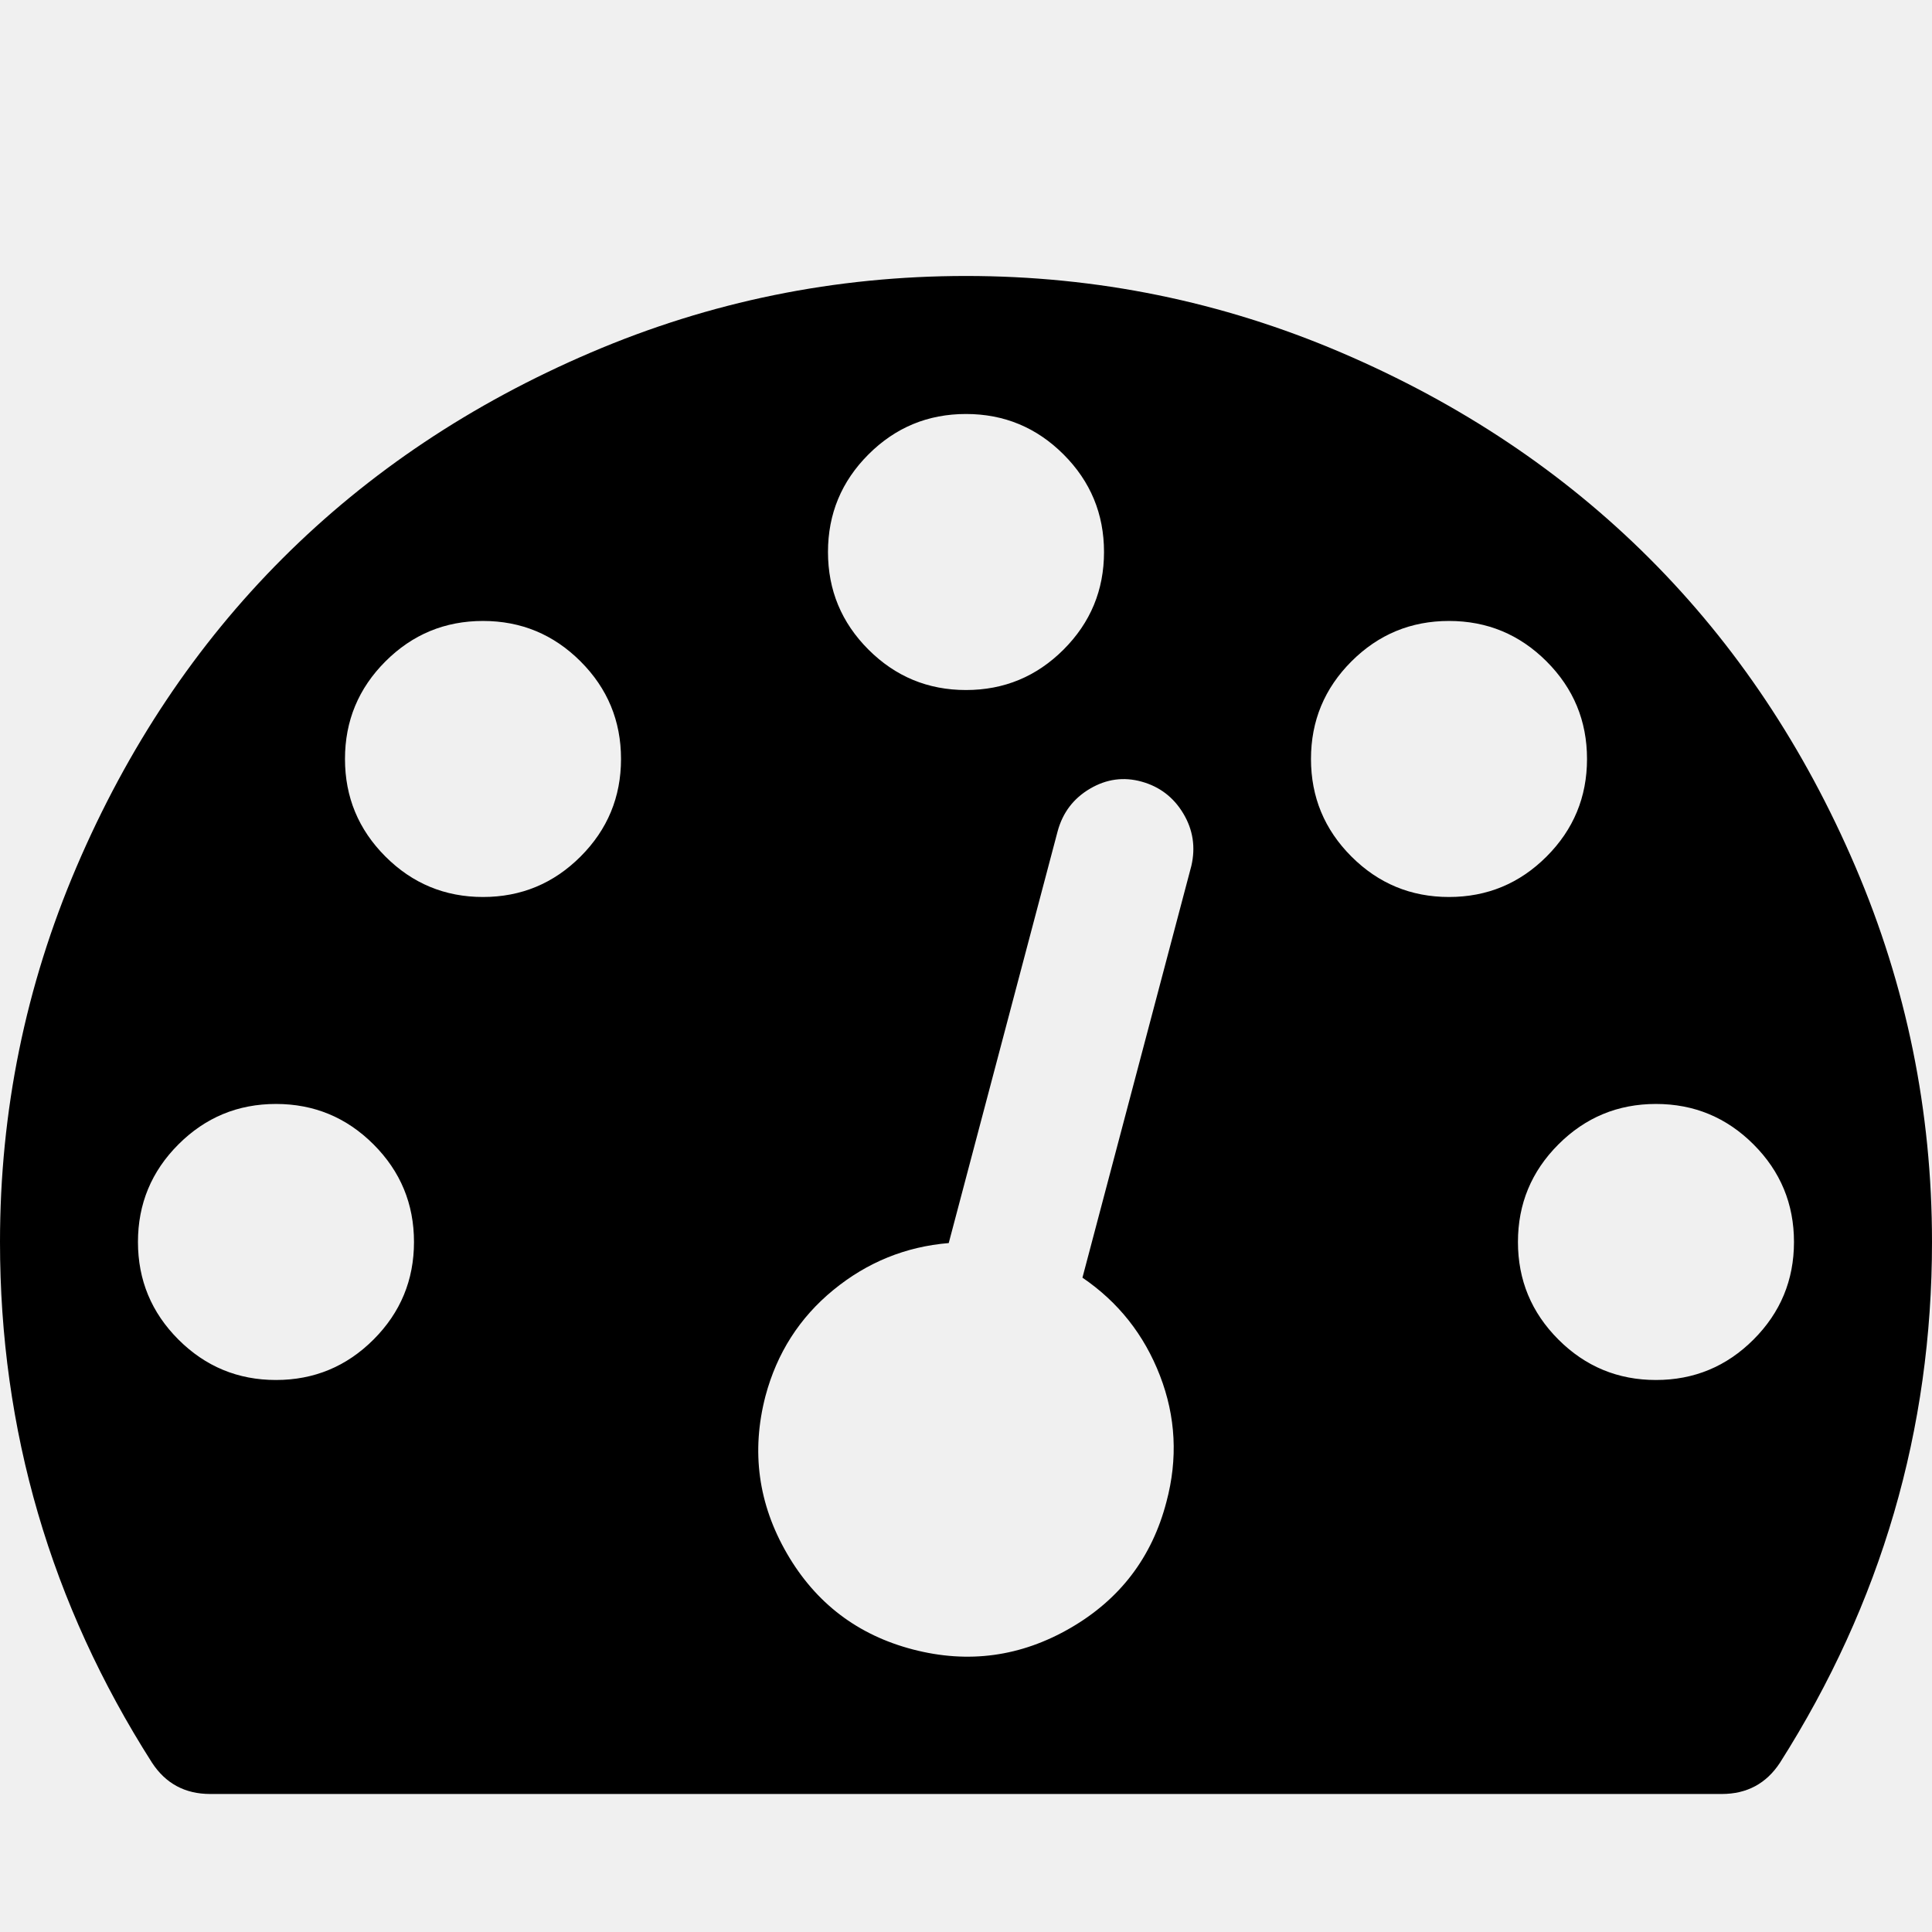
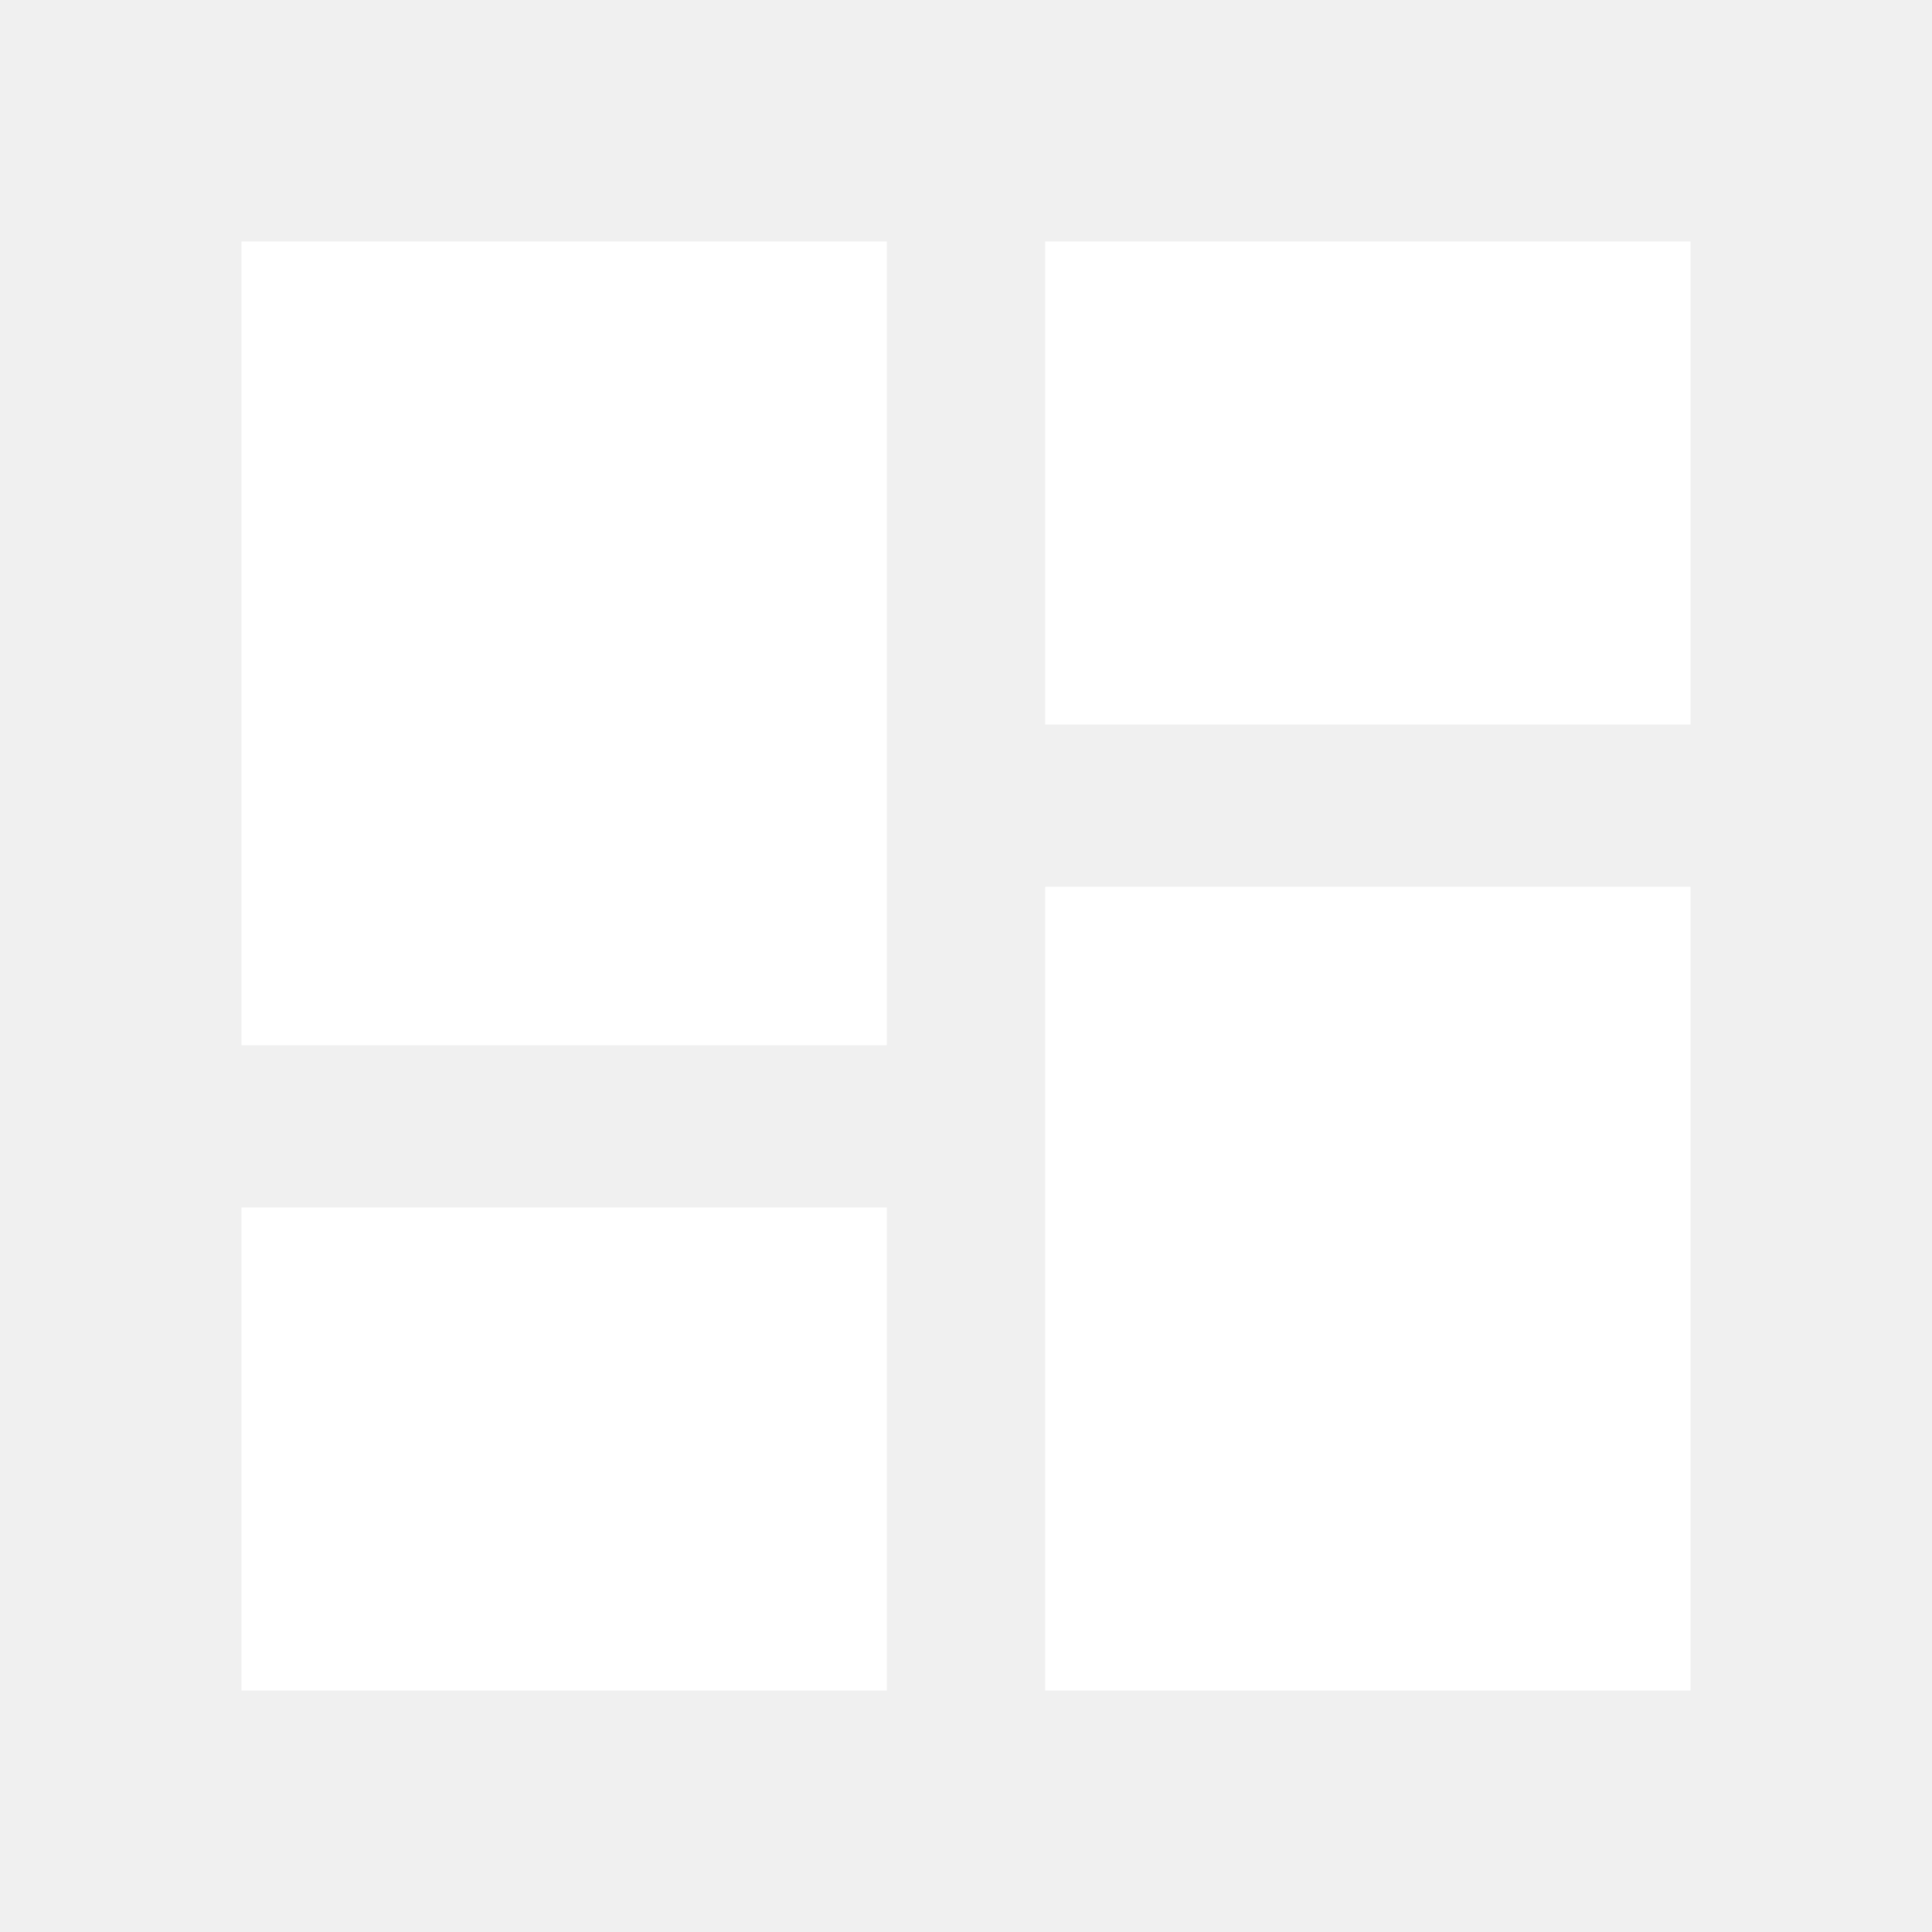
- <svg xmlns="http://www.w3.org/2000/svg" t="1523864363661" class="icon" style="" viewBox="0 0 1024 1024" version="1.1" p-id="5465" width="200" height="200">
+ <svg xmlns="http://www.w3.org/2000/svg" t="1524012429382" class="icon" style="" viewBox="0 0 1024 1024" version="1.1" p-id="2395" width="200" height="200">
  <defs>
    <style type="text/css" />
  </defs>
-   <path d="M219.424 658.272q0-30.272-21.44-51.712t-51.712-21.44-51.712 21.44-21.44 51.712 21.44 51.712 51.712 21.44 51.712-21.44 21.44-51.712zM329.152 402.272q0-30.272-21.44-51.712t-51.712-21.44-51.712 21.44-21.44 51.712 21.44 51.712 51.712 21.44 51.712-21.44 21.44-51.712zM573.728 677.152l57.728-218.272q3.424-14.848-4.288-27.712t-22.016-16.864-27.424 3.712-17.152 22.56l-57.728 218.272q-34.272 2.848-61.152 24.864t-36 56.288q-11.424 44 11.424 83.424t66.848 50.848 83.424-11.424 50.848-66.848q9.152-34.272-3.424-66.848t-41.152-52zM950.848 658.272q0-30.272-21.44-51.712t-51.712-21.44-51.712 21.44-21.44 51.712 21.44 51.712 51.712 21.44 51.712-21.44 21.44-51.712zM585.152 292.576q0-30.272-21.44-51.712t-51.712-21.44-51.712 21.44-21.44 51.712 21.44 51.712 51.712 21.44 51.712-21.44 21.44-51.712zM841.152 402.272q0-30.272-21.44-51.712t-51.712-21.44-51.712 21.44-21.44 51.712 21.44 51.712 51.712 21.44 51.712-21.44 21.44-51.712zM1024 658.272q0 149.152-80.576 276-10.848 16.576-30.848 16.576l-801.152 0q-20 0-30.848-16.576-80.576-126.272-80.576-276 0-104 40.576-198.848t109.152-163.424 163.424-109.152 198.848-40.576 198.848 40.576 163.424 109.152 109.152 163.424 40.576 198.848z" p-id="5466" />
+   <path d="M553.984 128l342.016 0 0 256-342.016 0 0-256zM553.984 896l0-425.984 342.016 0 0 425.984-342.016 0zM128 896l0-256 342.016 0 0 256-342.016 0zM128 553.984l0-425.984 342.016 0 0 425.984-342.016 0z" p-id="2396" fill="#ffffff" />
</svg>
